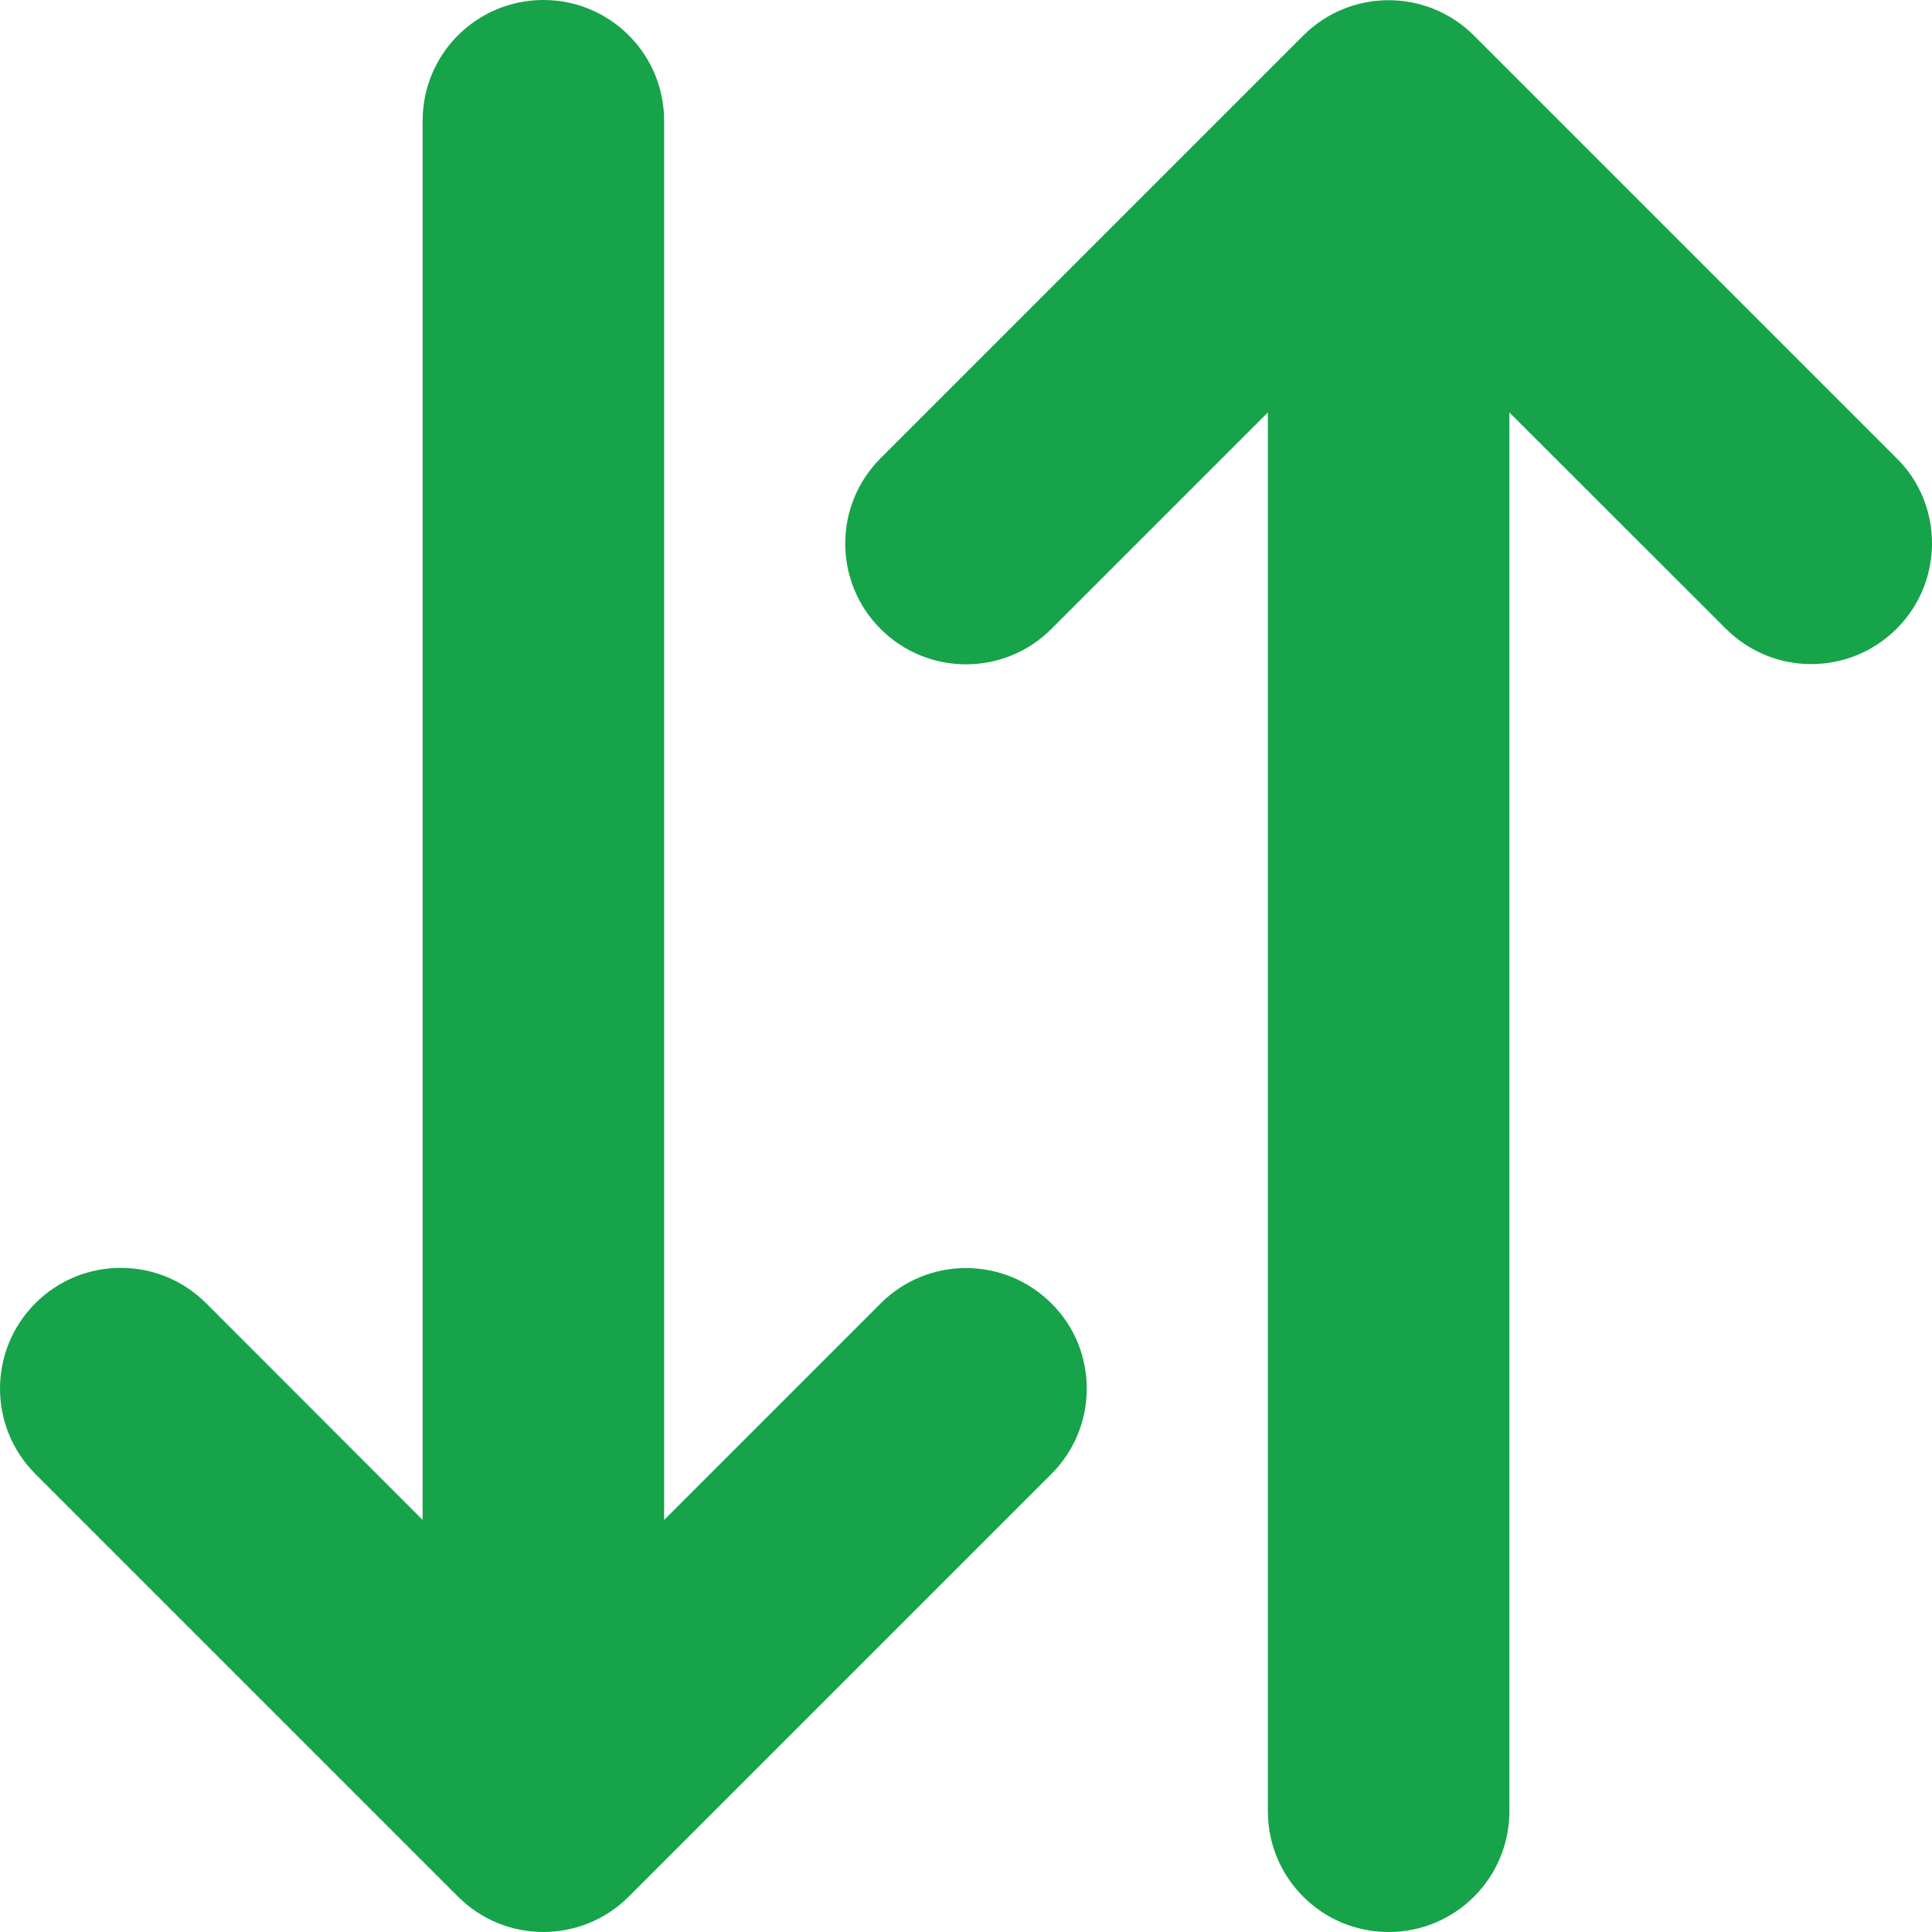
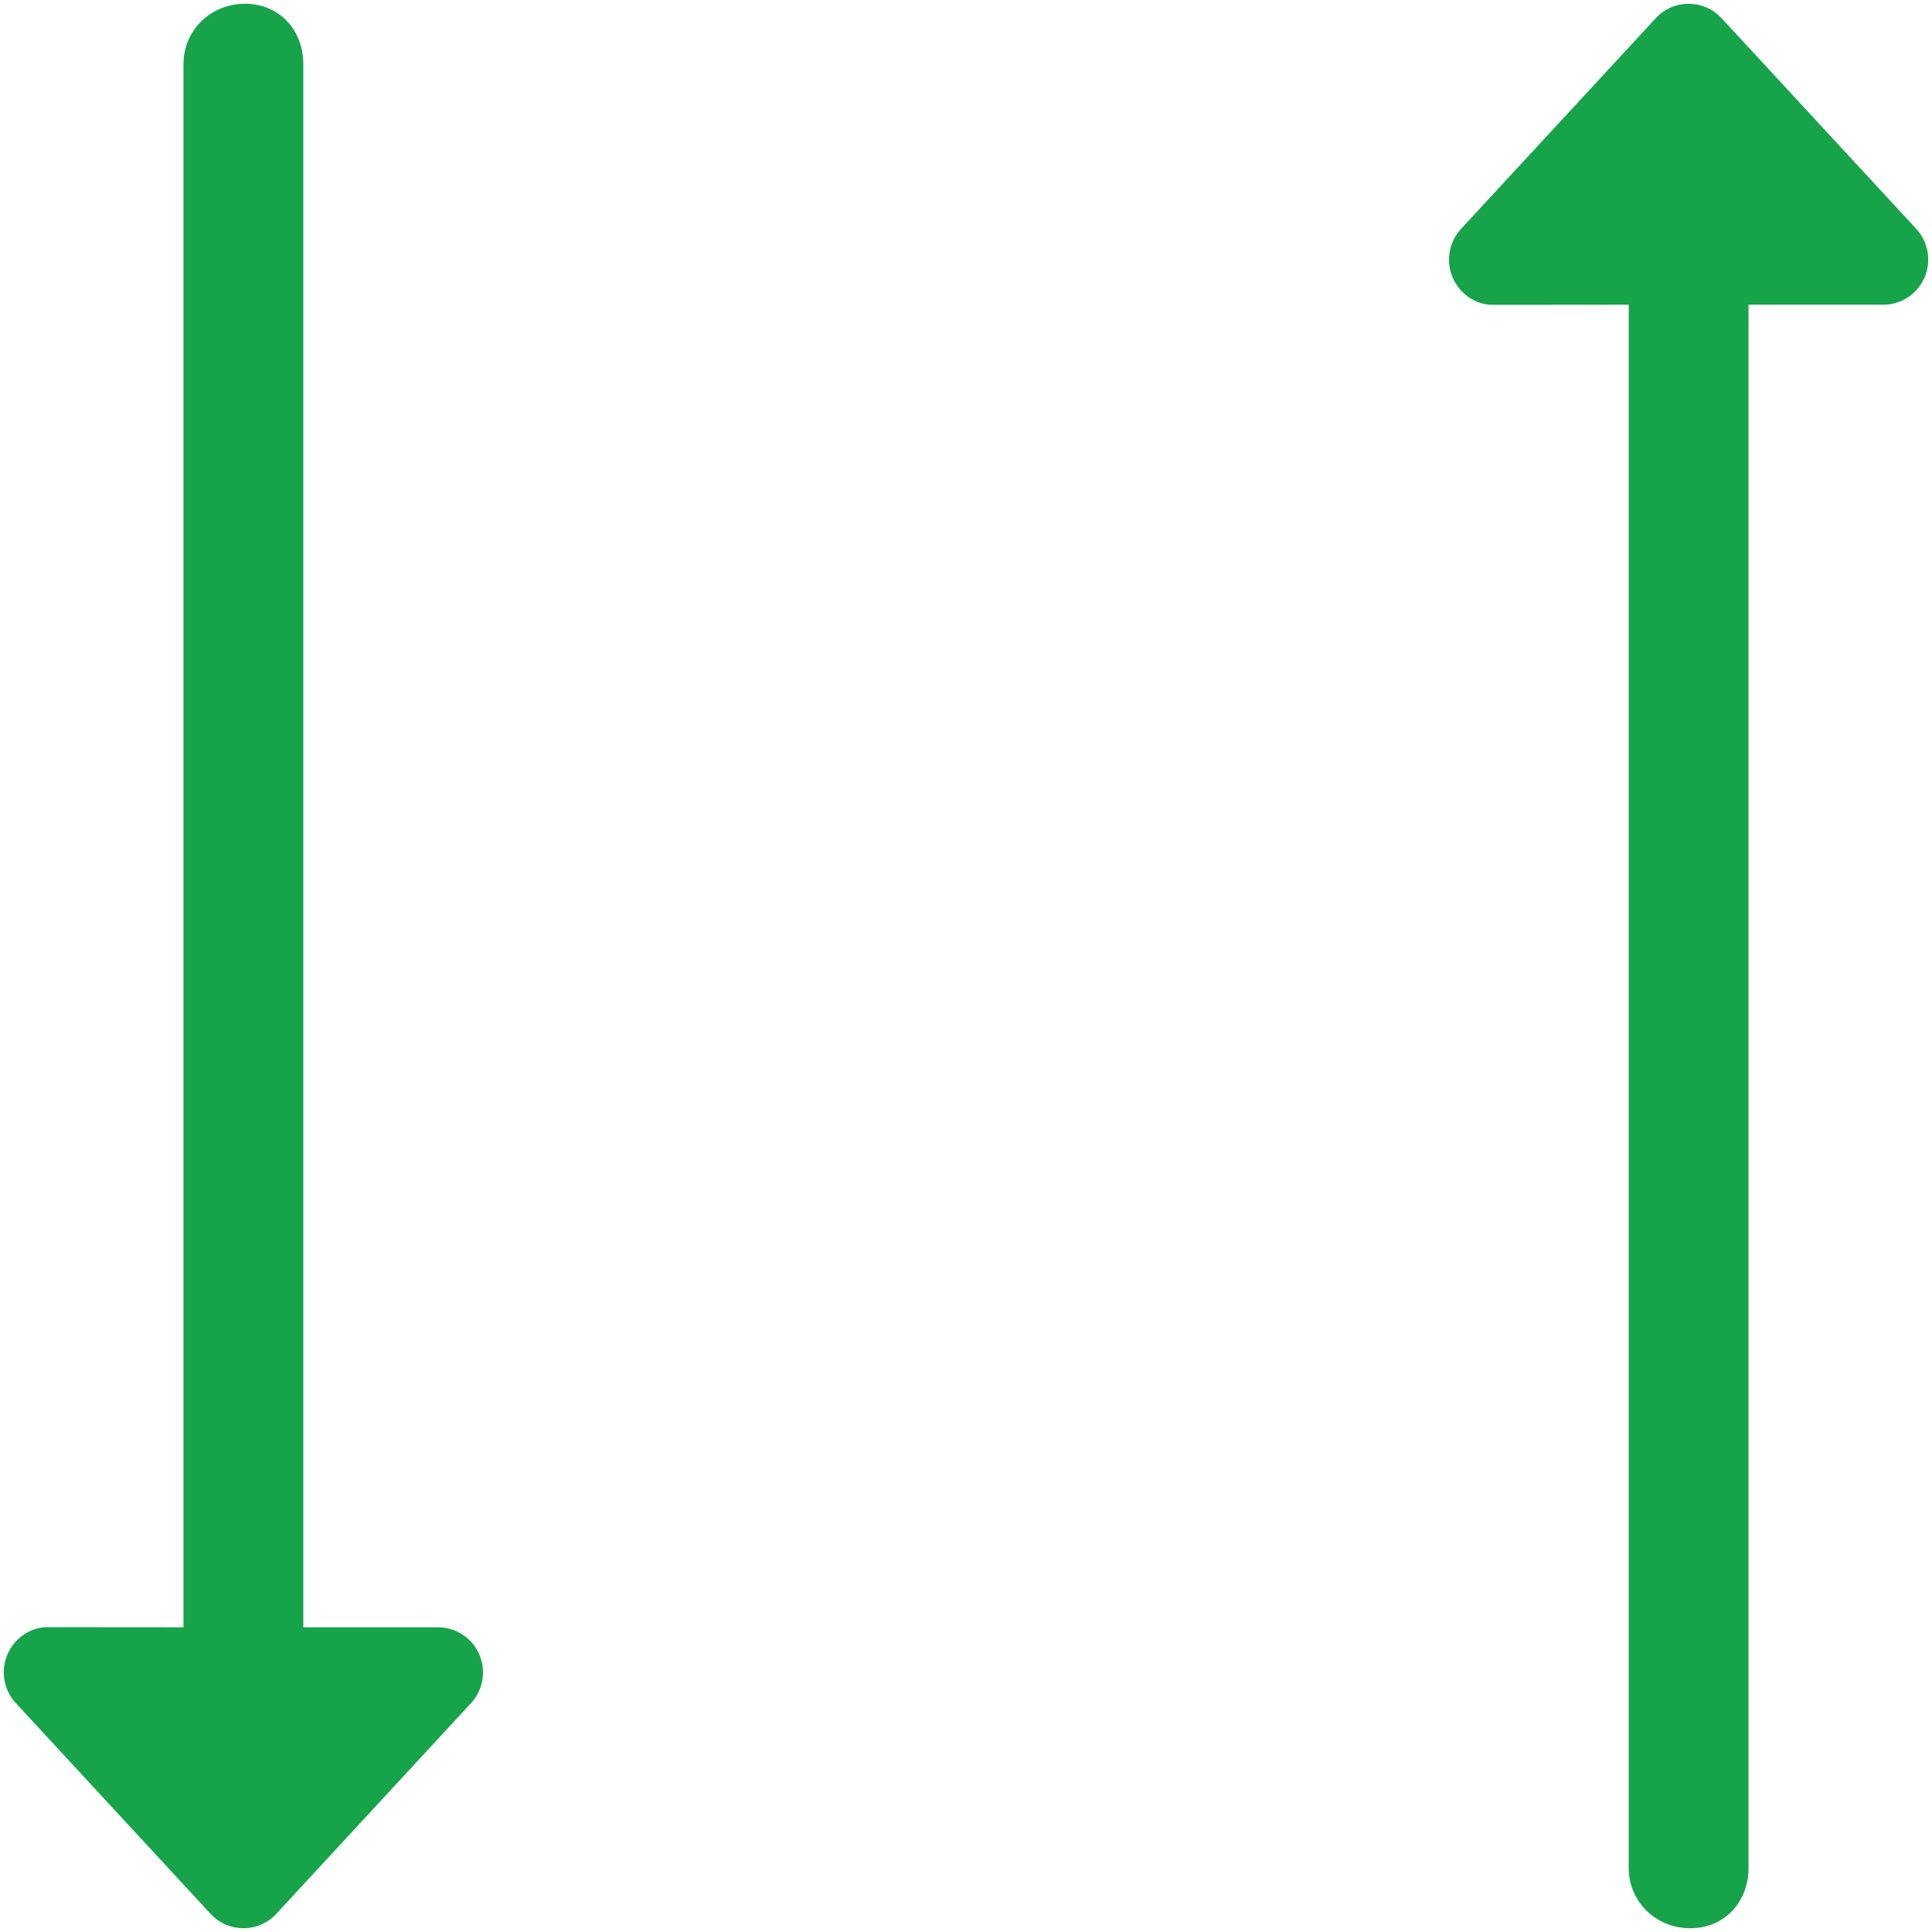
- <svg xmlns="http://www.w3.org/2000/svg" viewBox="0 0 512 512">
-   <path fill="#16a34a" d="M 32 336 L 402.8 336 L 345.42 278.62 C 332.92 266.12 332.92 245.87 345.42 233.37 C 351.6 227.1 359.8 224 368 224 C 376.2 224 384.38 227.125 390.62 233.375 L 502.62 345.375 C 515.12 357.875 515.12 378.125 502.62 390.625 L 390.62 502.625 C 378.12 515.125 357.87 515.125 345.37 502.625 C 332.87 490.125 332.87 469.875 345.37 457.375 L 402.8 400 L 32 400 C 14.31 400 0 385.69 0 368 C 0 350.31 14.31 336 32 336 Z M 480 176 L 109.3 176 L 166.68 233.38 C 179.18 245.88 179.18 266.13 166.68 278.63 C 154.18 291.13 133.93 291.13 121.43 278.63 L 9.43 166.63 C -3.07 154.13 -3.07 133.88 9.43 121.38 L 121.43 9.38 C 127.6 3.1 135.8 0 144 0 C 152.2 0 160.38 3.125 166.62 9.375 C 179.12 21.875 179.12 42.125 166.62 54.625 L 109.3 112 L 480 112 C 497.69 112 512 126.31 512 144 C 512 161.69 497.7 176 480 176 Z" transform="matrix(0, 1, -1, 0, 512, 0)" />
+ <svg xmlns="http://www.w3.org/2000/svg" viewBox="0 0 512 512" version="1.1" id="svg27">
+   <defs id="defs31" />
+   <path d="M 55.771,507.149 4.177,451.322 c -3.217,-3.482 -4.077,-8.556 -2.186,-12.919 1.891,-4.362 6.176,-7.181 10.468,-7.181 l 36.168,0.03 V 16.938 C 48.627,8.138 55.721,1 64.949,1 c 9.227,0 15.428,7.138 15.428,15.938 v 414.314 h 35.719 c 4.736,0 9.024,2.819 10.914,7.181 1.89,4.36 1.029,9.437 -2.188,12.919 l -51.594,55.828 c -4.708,5.1 -12.745,5.1 -17.457,-0.03 z" id="path25" style="fill:#16a34a;fill-opacity:1;stroke-width:0.497" />
+   <path d="M 438.771,4.851 387.177,60.678 c -3.217,3.482 -4.077,8.556 -2.186,12.919 1.891,4.362 6.176,7.181 10.468,7.181 l 36.168,-0.03 V 495.062 c 0,8.8 7.094,15.938 16.321,15.938 9.227,0 15.428,-7.138 15.428,-15.938 V 80.748 h 35.719 c 4.736,0 9.024,-2.819 10.914,-7.181 1.89,-4.36 1.029,-9.437 -2.188,-12.919 L 456.228,4.821 c -4.708,-5.1 -12.745,-5.1 -17.457,0.03 z" id="path25-1" style="fill:#16a34a;fill-opacity:1;stroke-width:0.497" />
</svg>
